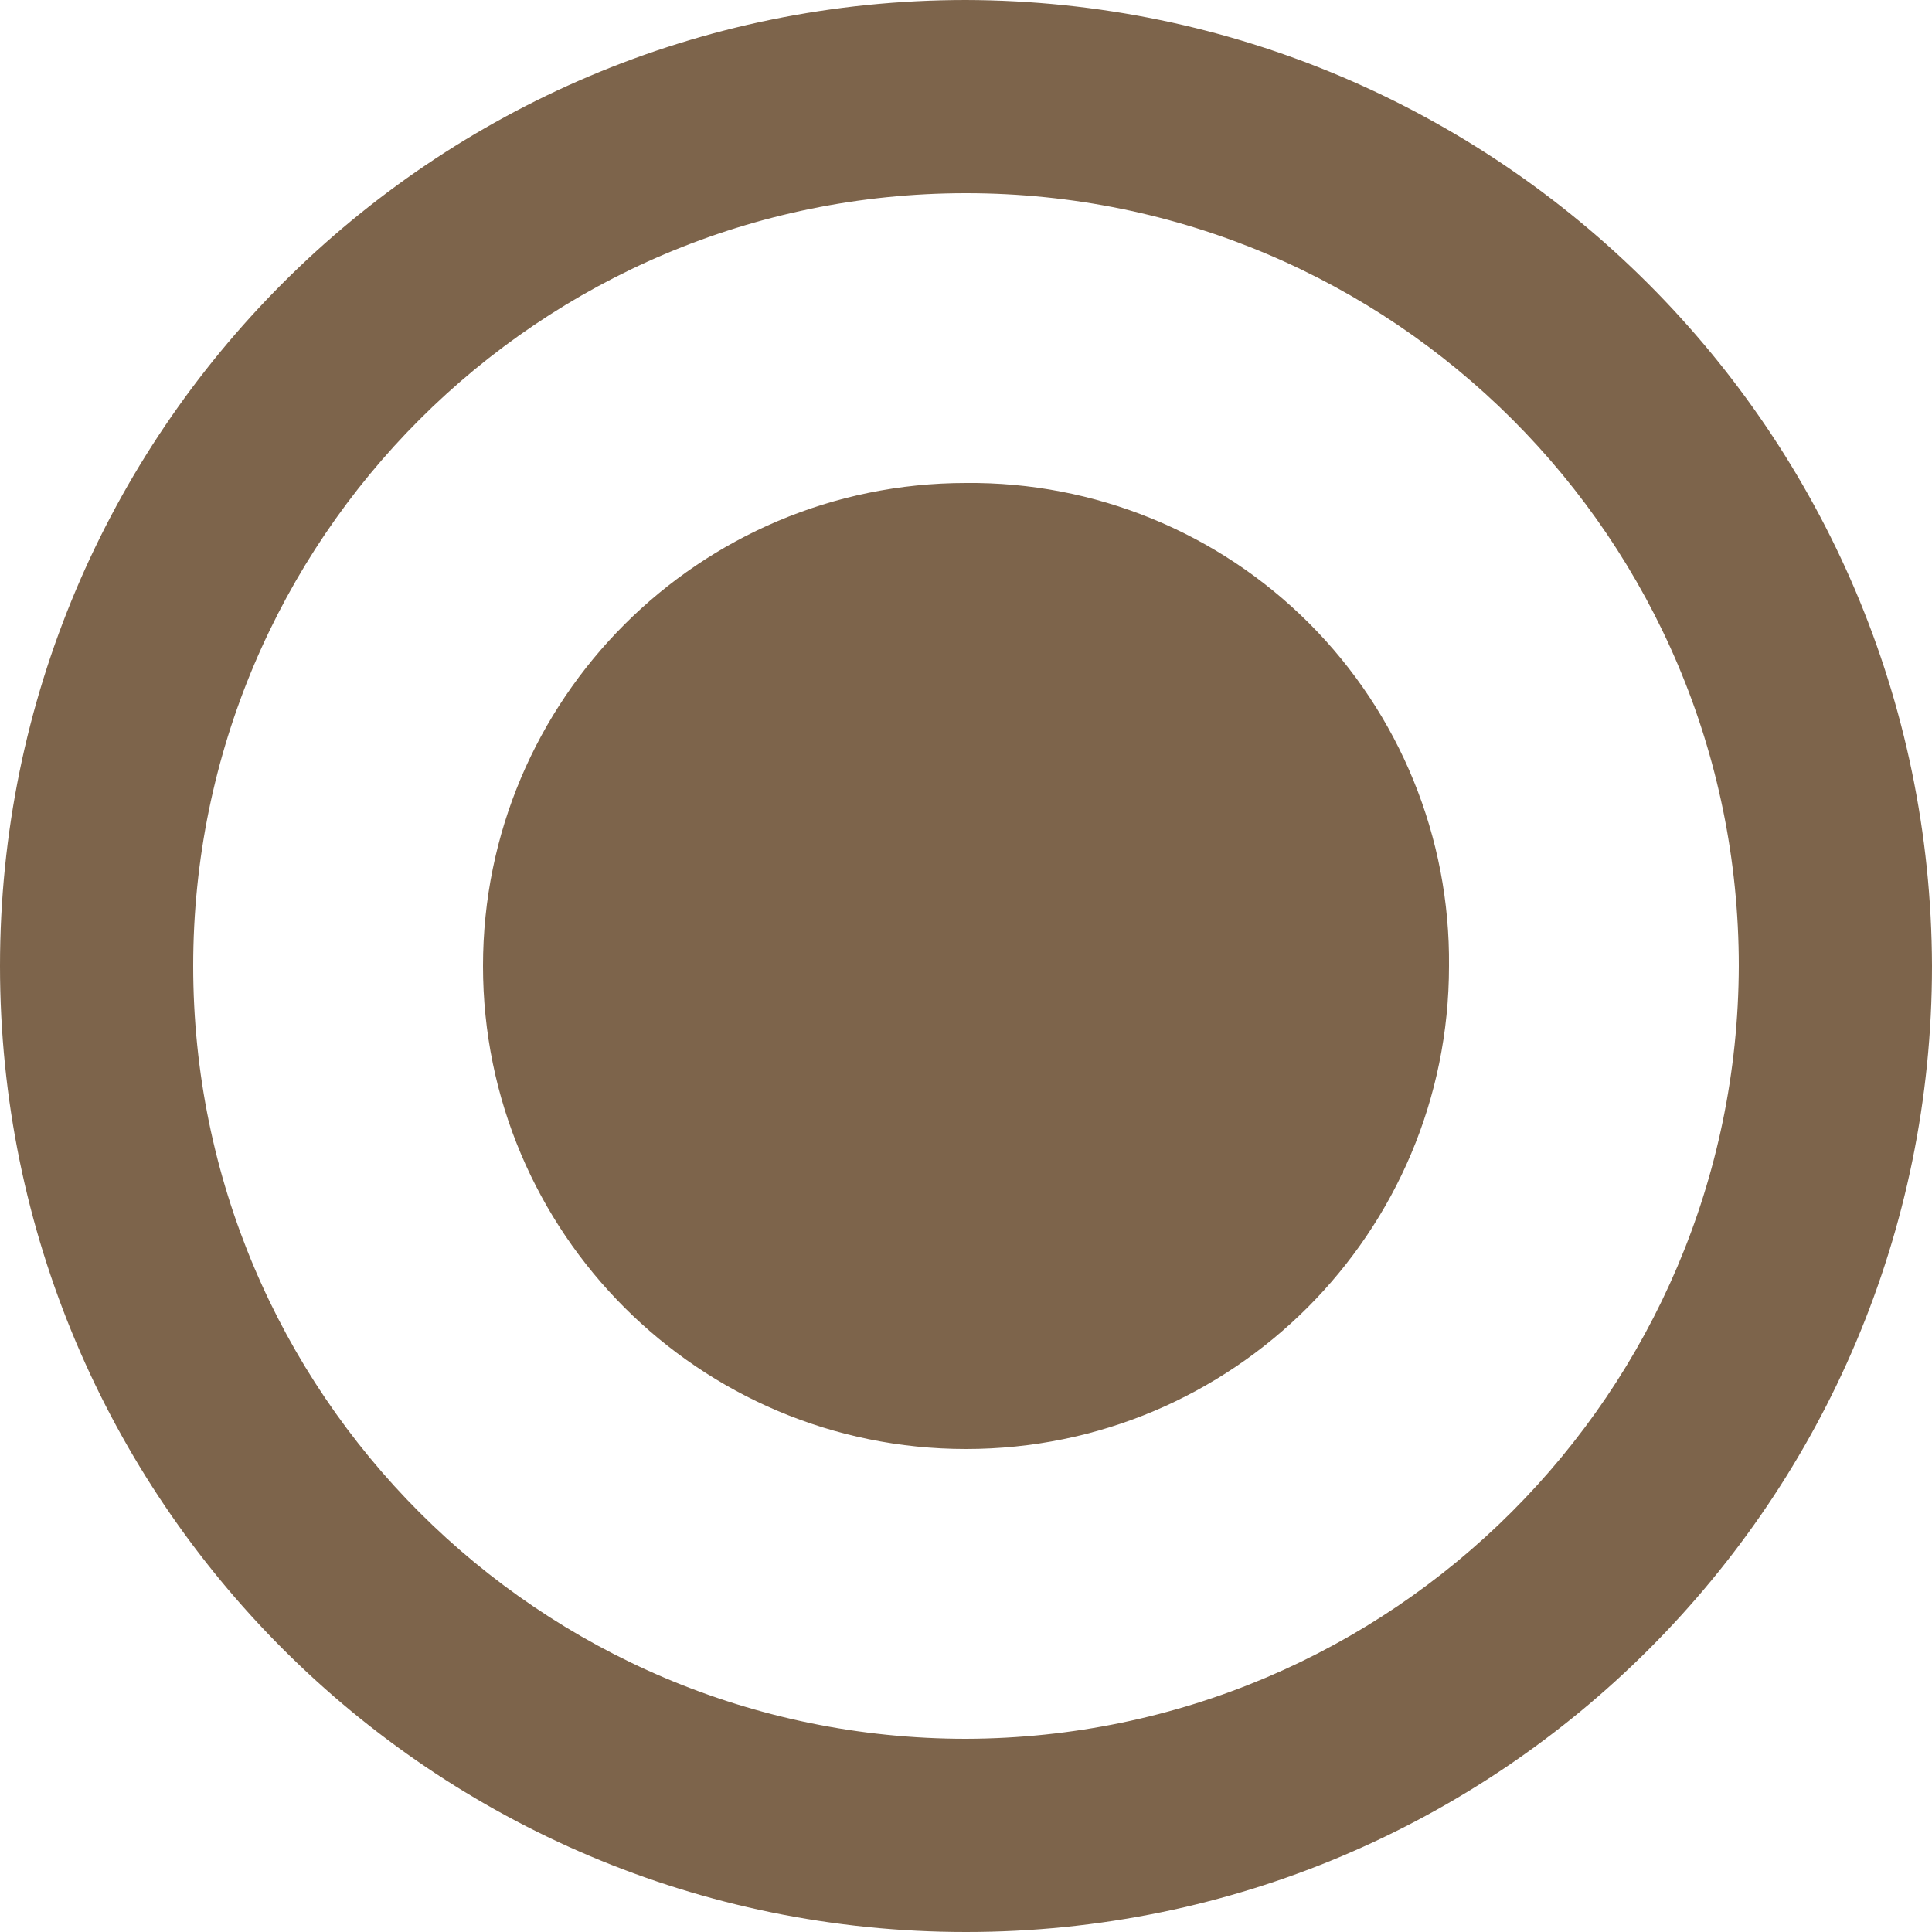
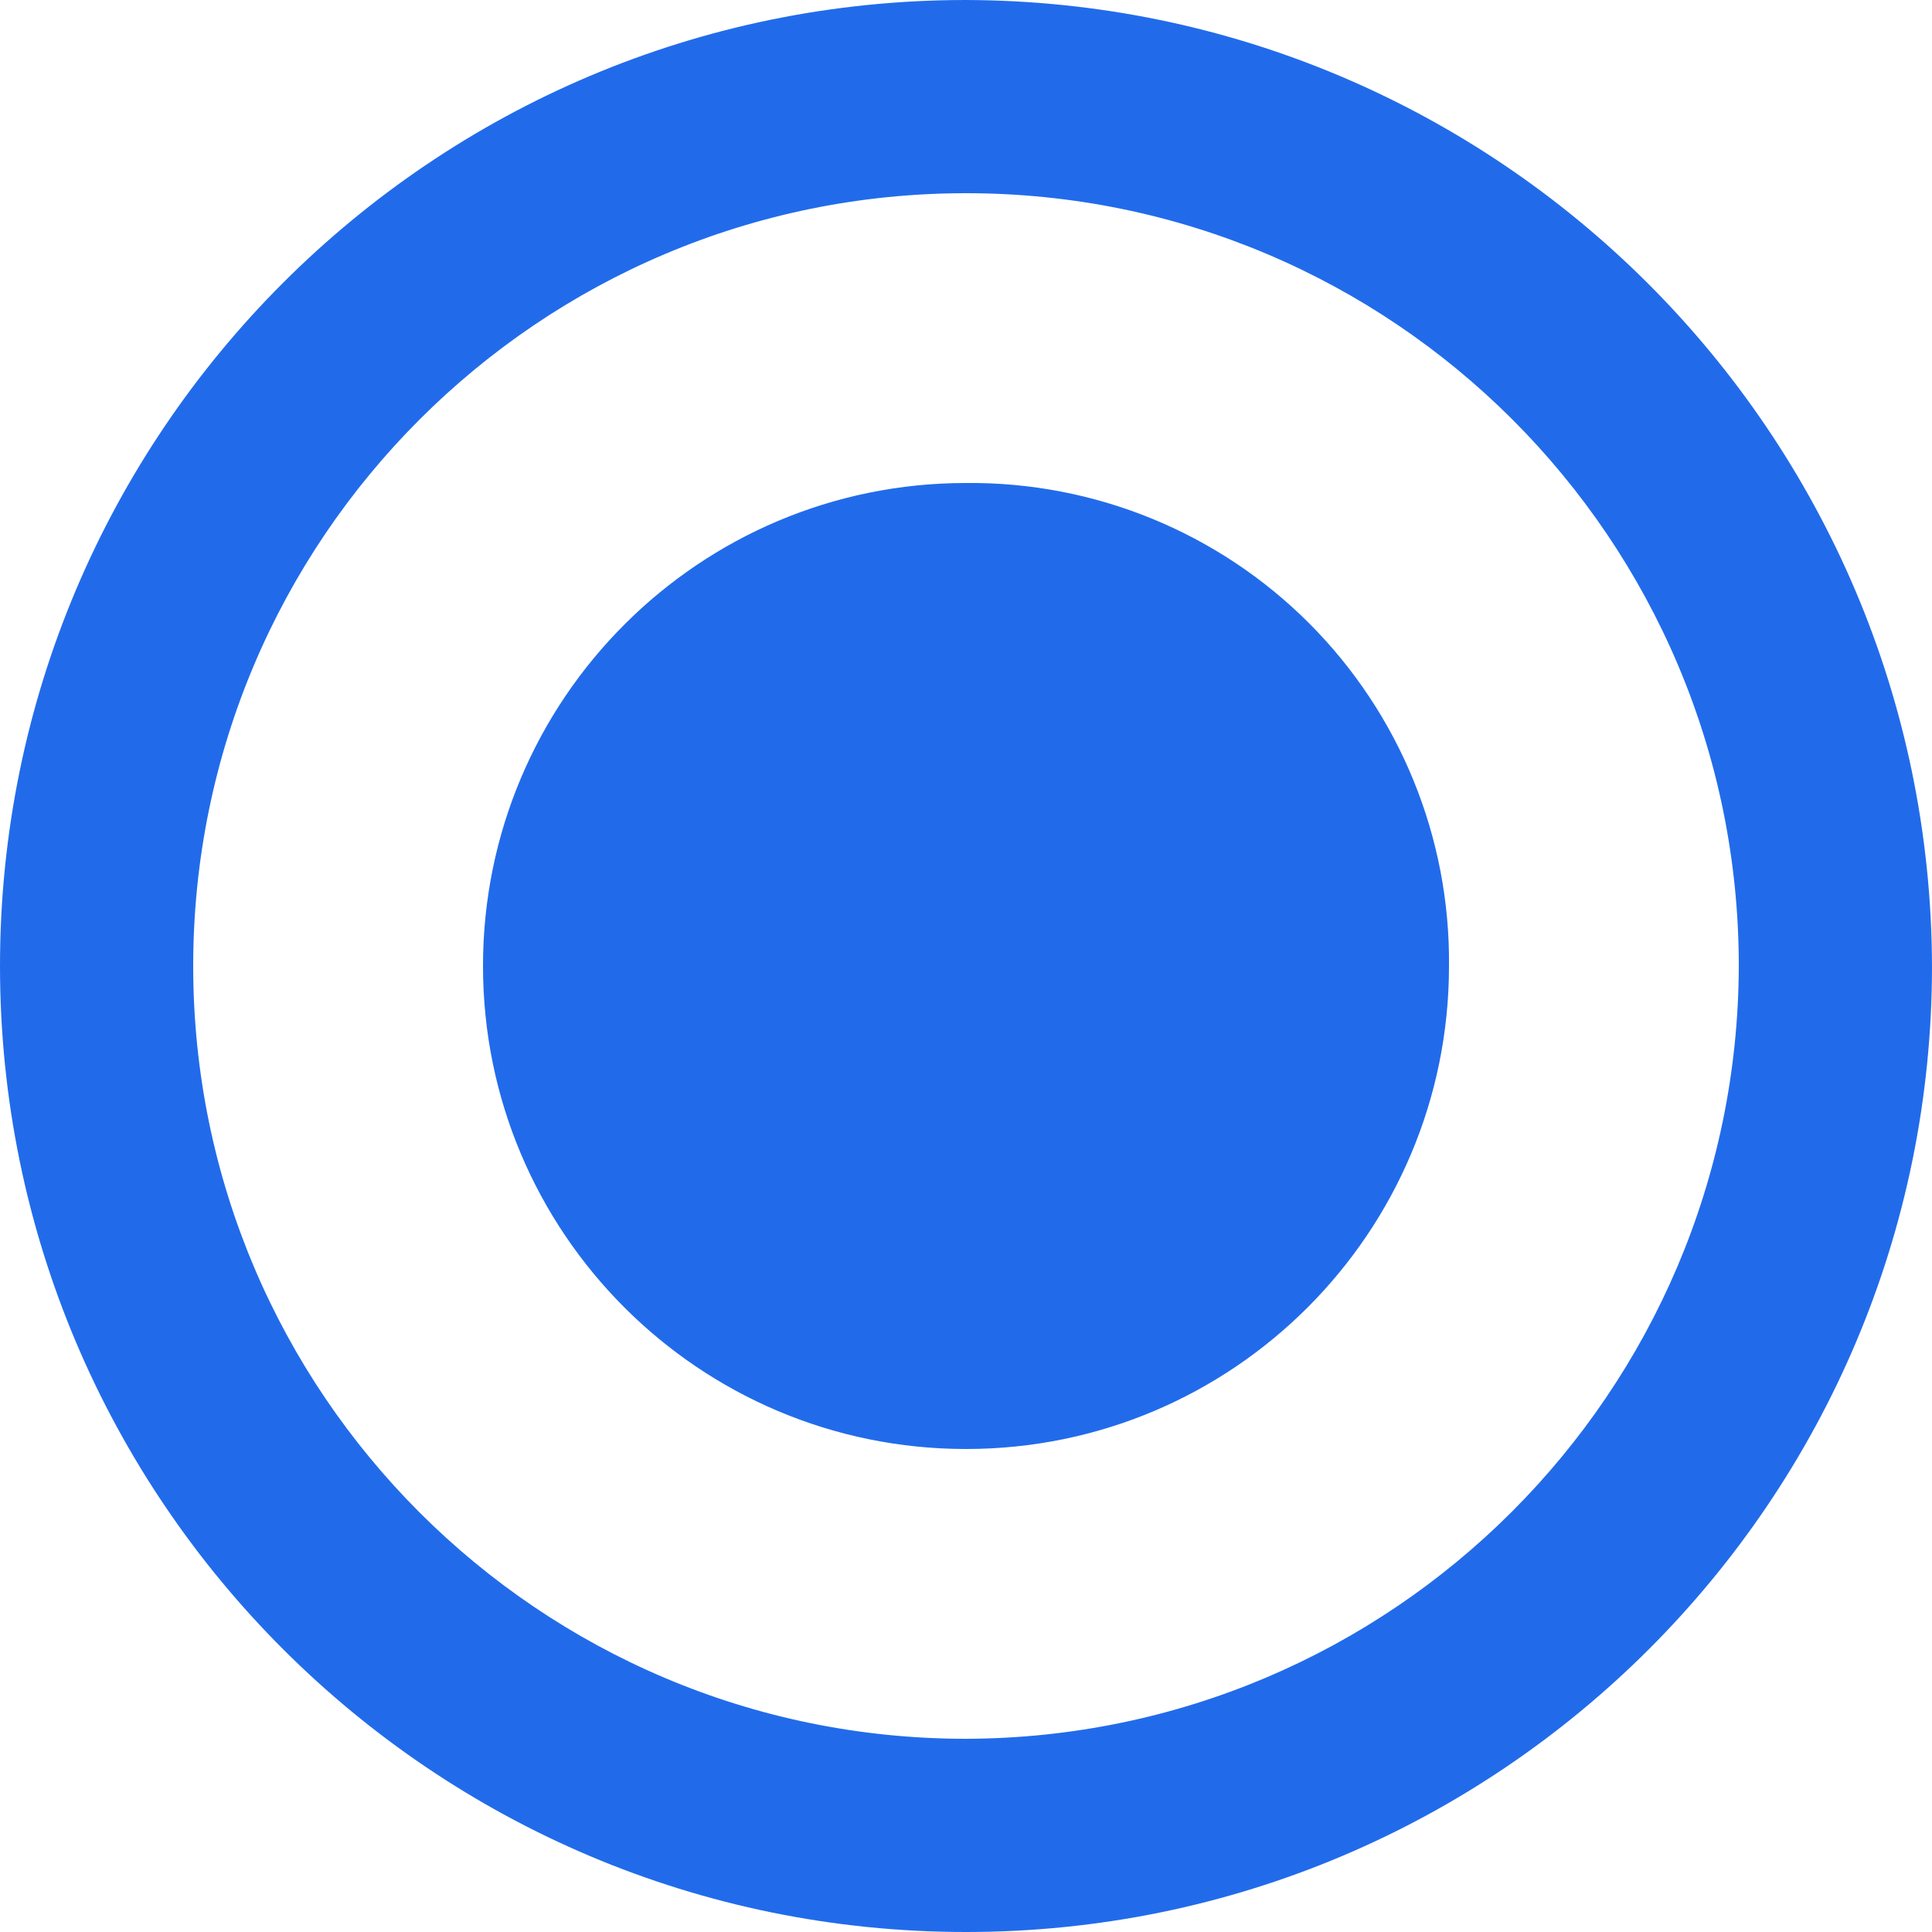
<svg xmlns="http://www.w3.org/2000/svg" width="24" height="24" viewBox="0 0 24 24">
  <defs>
    <style type="text/css">
-             .cls-1{fill:#7d644b;fill-rule:evenodd}
+             .cls-1{fill:#216BEB;fill-rule:evenodd}
        </style>
  </defs>
  <g id="radiobttom_active" transform="translate(-508 -240)">
    <path id="radio_on" d="M14 8a6 6 0 1 0 6 6 5.942 5.942 0 0 0-6-6zm0-6a12 12 0 1 0 12 12A12.035 12.035 0 0 0 14 2zm0 21.6a9.6 9.6 0 1 1 9.6-9.6 9.628 9.628 0 0 1-9.6 9.6z" class="cls-1" transform="translate(506 238)" />
  </g>
</svg>
